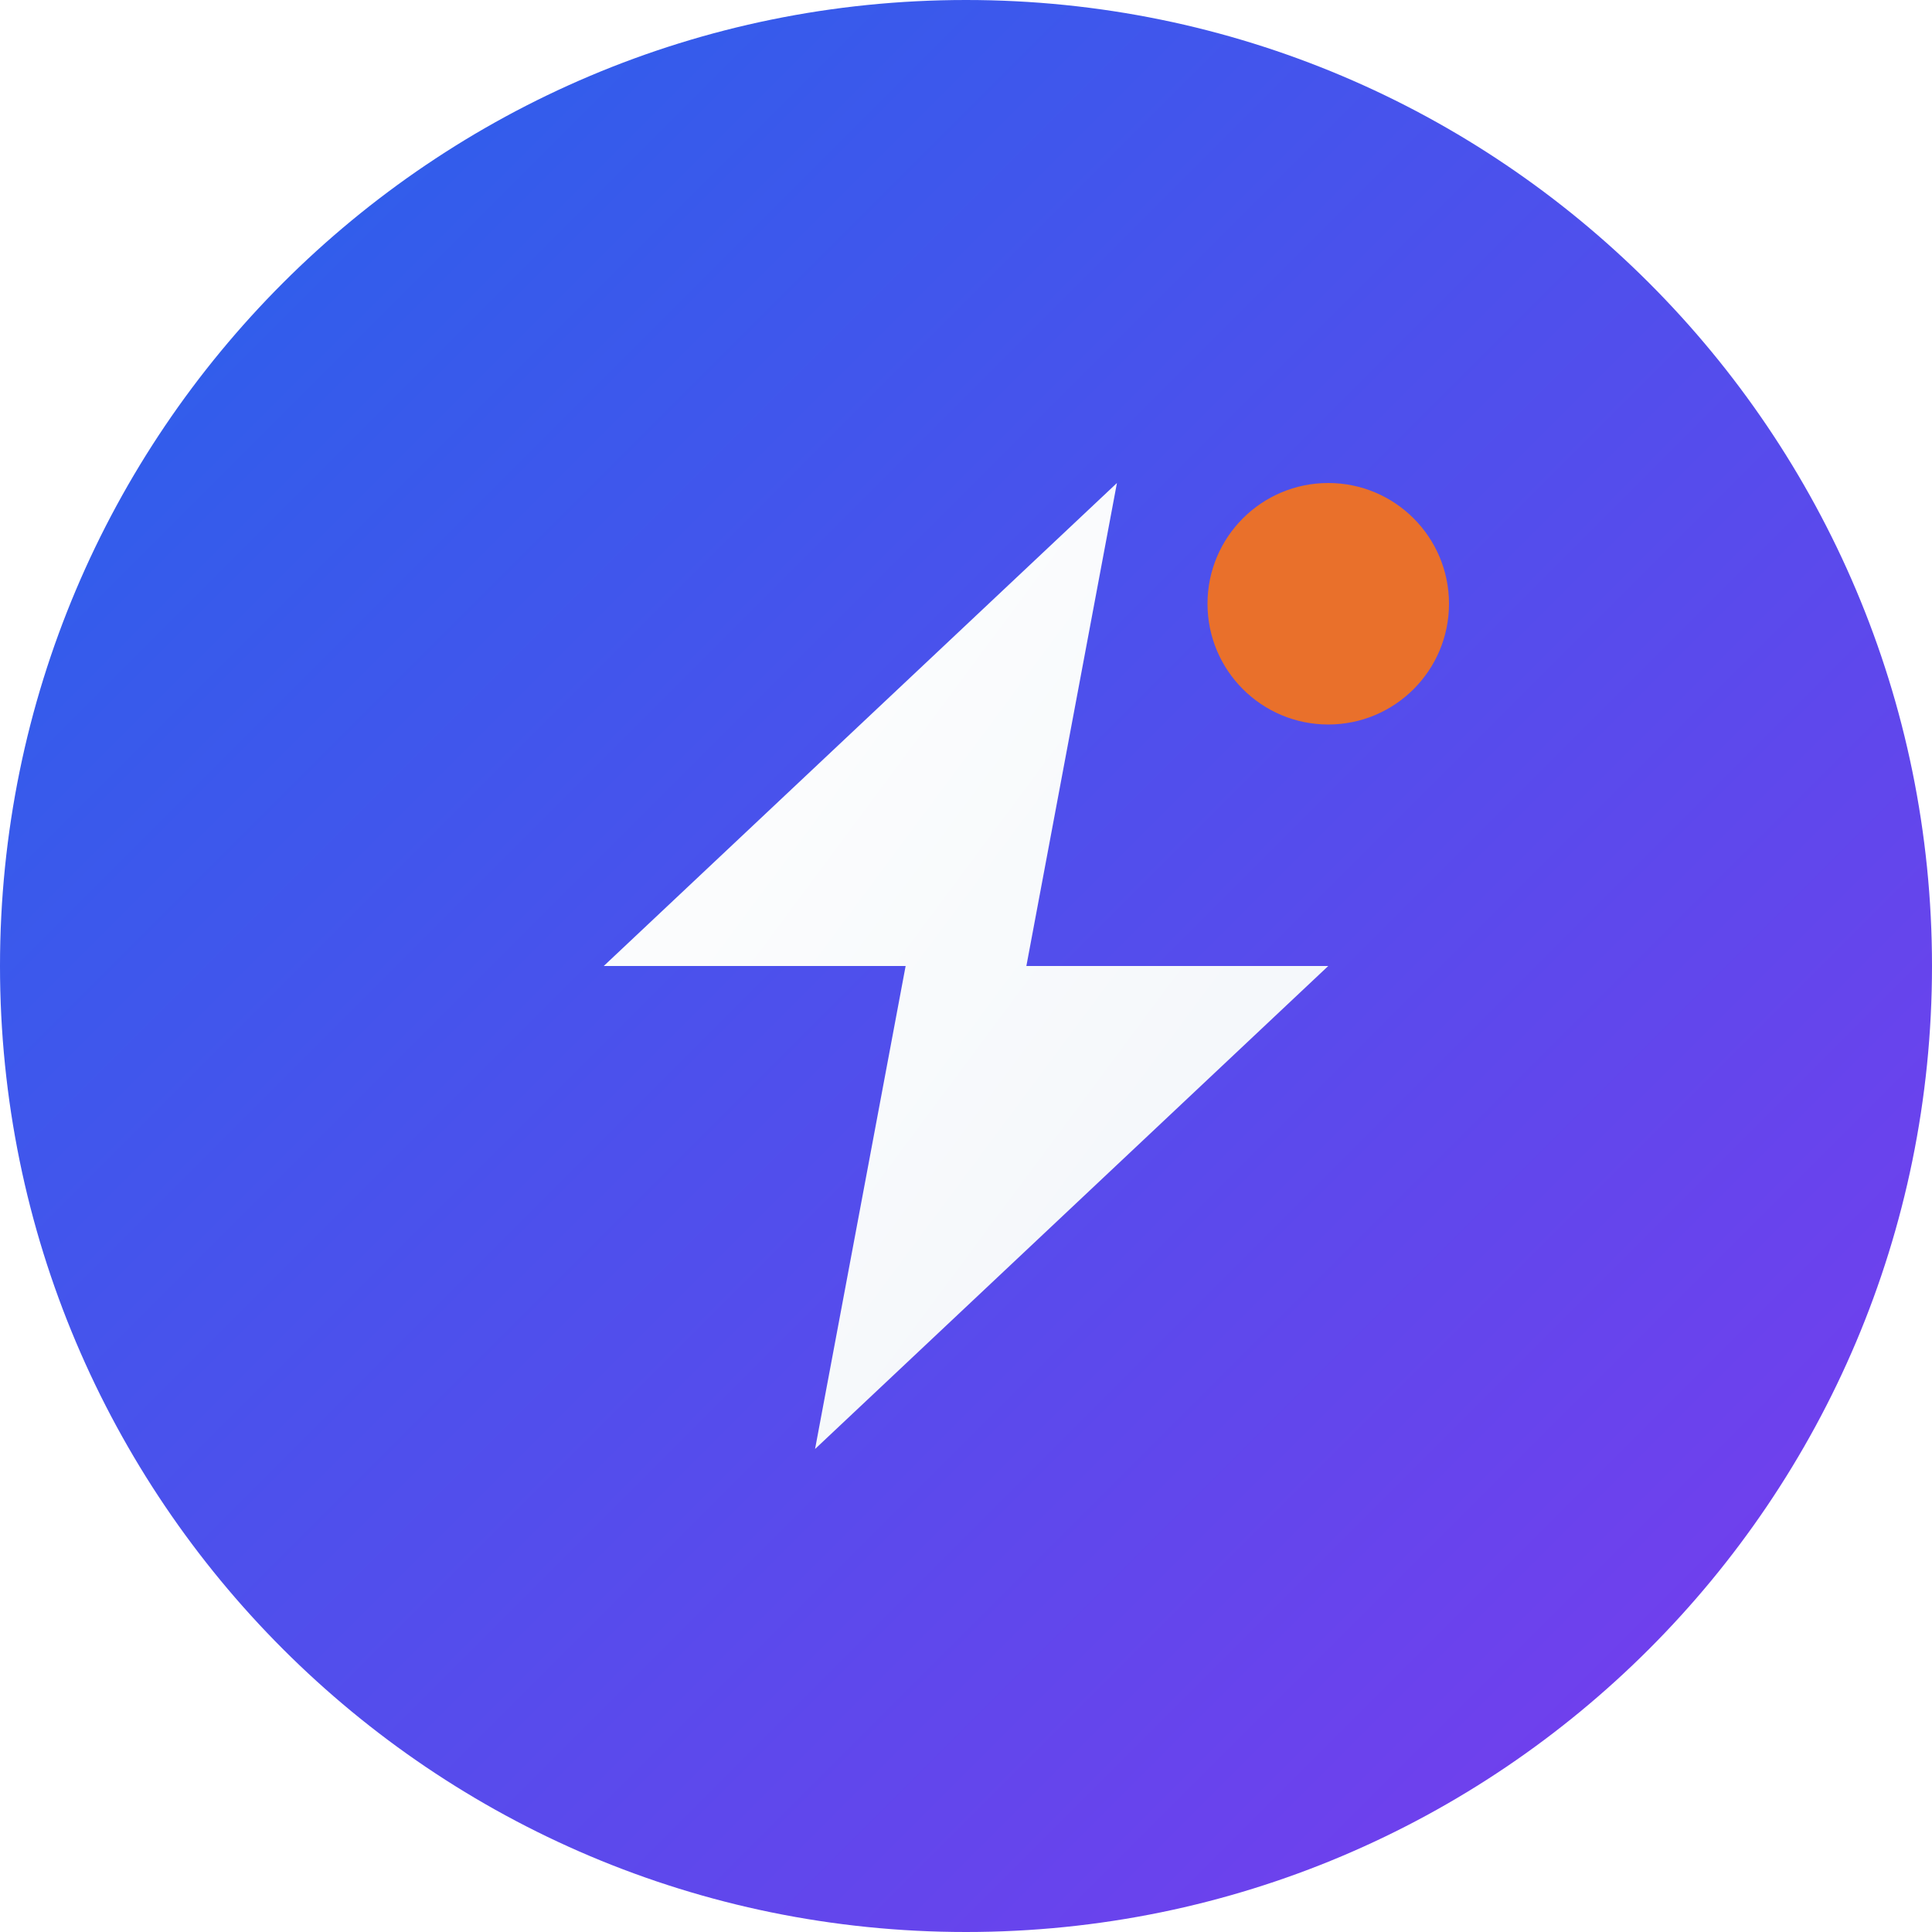
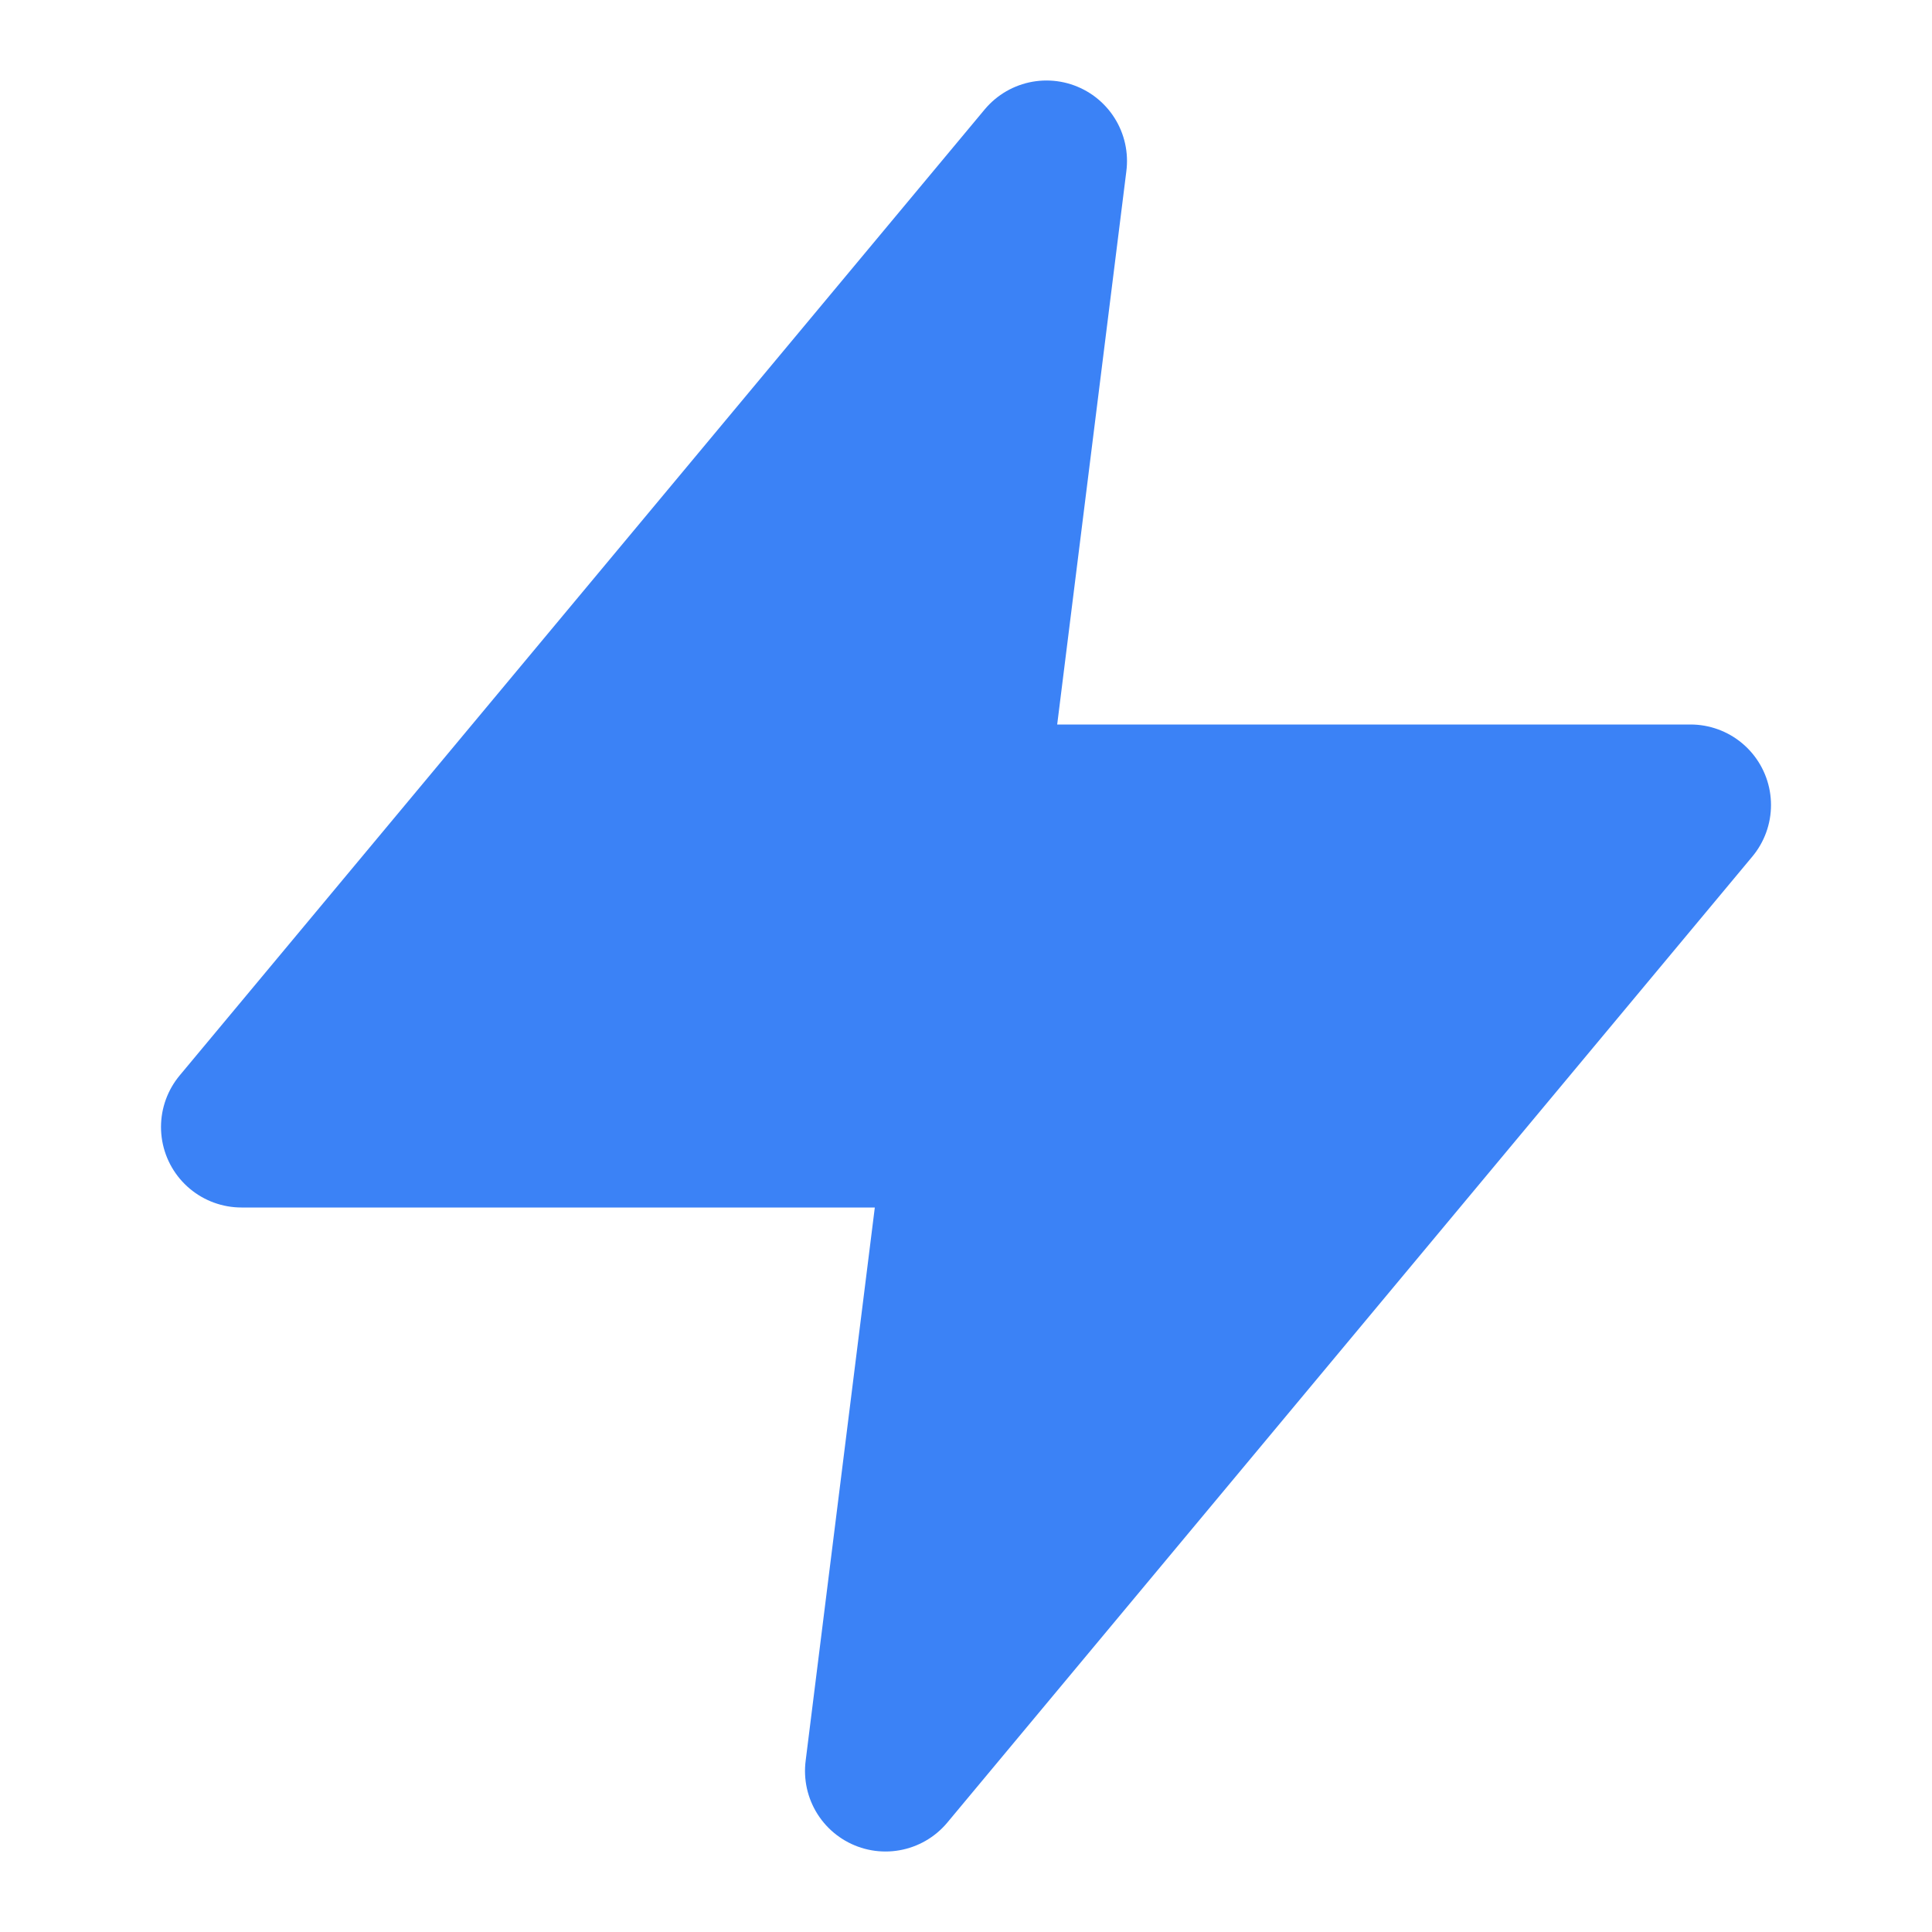
- <svg xmlns="http://www.w3.org/2000/svg" width="32" height="32" viewBox="0 0 32 32" fill="none">
-   <defs>
-     <linearGradient id="bgGradient" x1="0%" y1="0%" x2="100%" y2="100%">
-       <stop offset="0%" style="stop-color:#2563eb;stop-opacity:1" />
-       <stop offset="100%" style="stop-color:#7c3aed;stop-opacity:1" />
-     </linearGradient>
-     <linearGradient id="iconGradient" x1="0%" y1="0%" x2="100%" y2="100%">
-       <stop offset="0%" style="stop-color:#ffffff;stop-opacity:1" />
-       <stop offset="100%" style="stop-color:#f1f5f9;stop-opacity:1" />
-     </linearGradient>
-   </defs>
-   <circle cx="16" cy="16" r="16" fill="url(#bgGradient)" />
-   <path d="M18.5 8L10 16h5l-1.5 8L22 16h-5l1.5-8z" fill="url(#iconGradient)" stroke="none" />
-   <circle cx="22" cy="10" r="2" fill="#f97316" opacity="0.9" />
+ <svg xmlns="http://www.w3.org/2000/svg" viewBox="0 0 24 24" fill="none" stroke="currentColor" stroke-width="2" stroke-linecap="round" stroke-linejoin="round" class="lucide lucide-zap">
+   <polygon points="13 2 3 14 12 14 11 22 21 10 12 10 13 2" fill="#3b82f6" stroke="#3b82f6" />
</svg>
